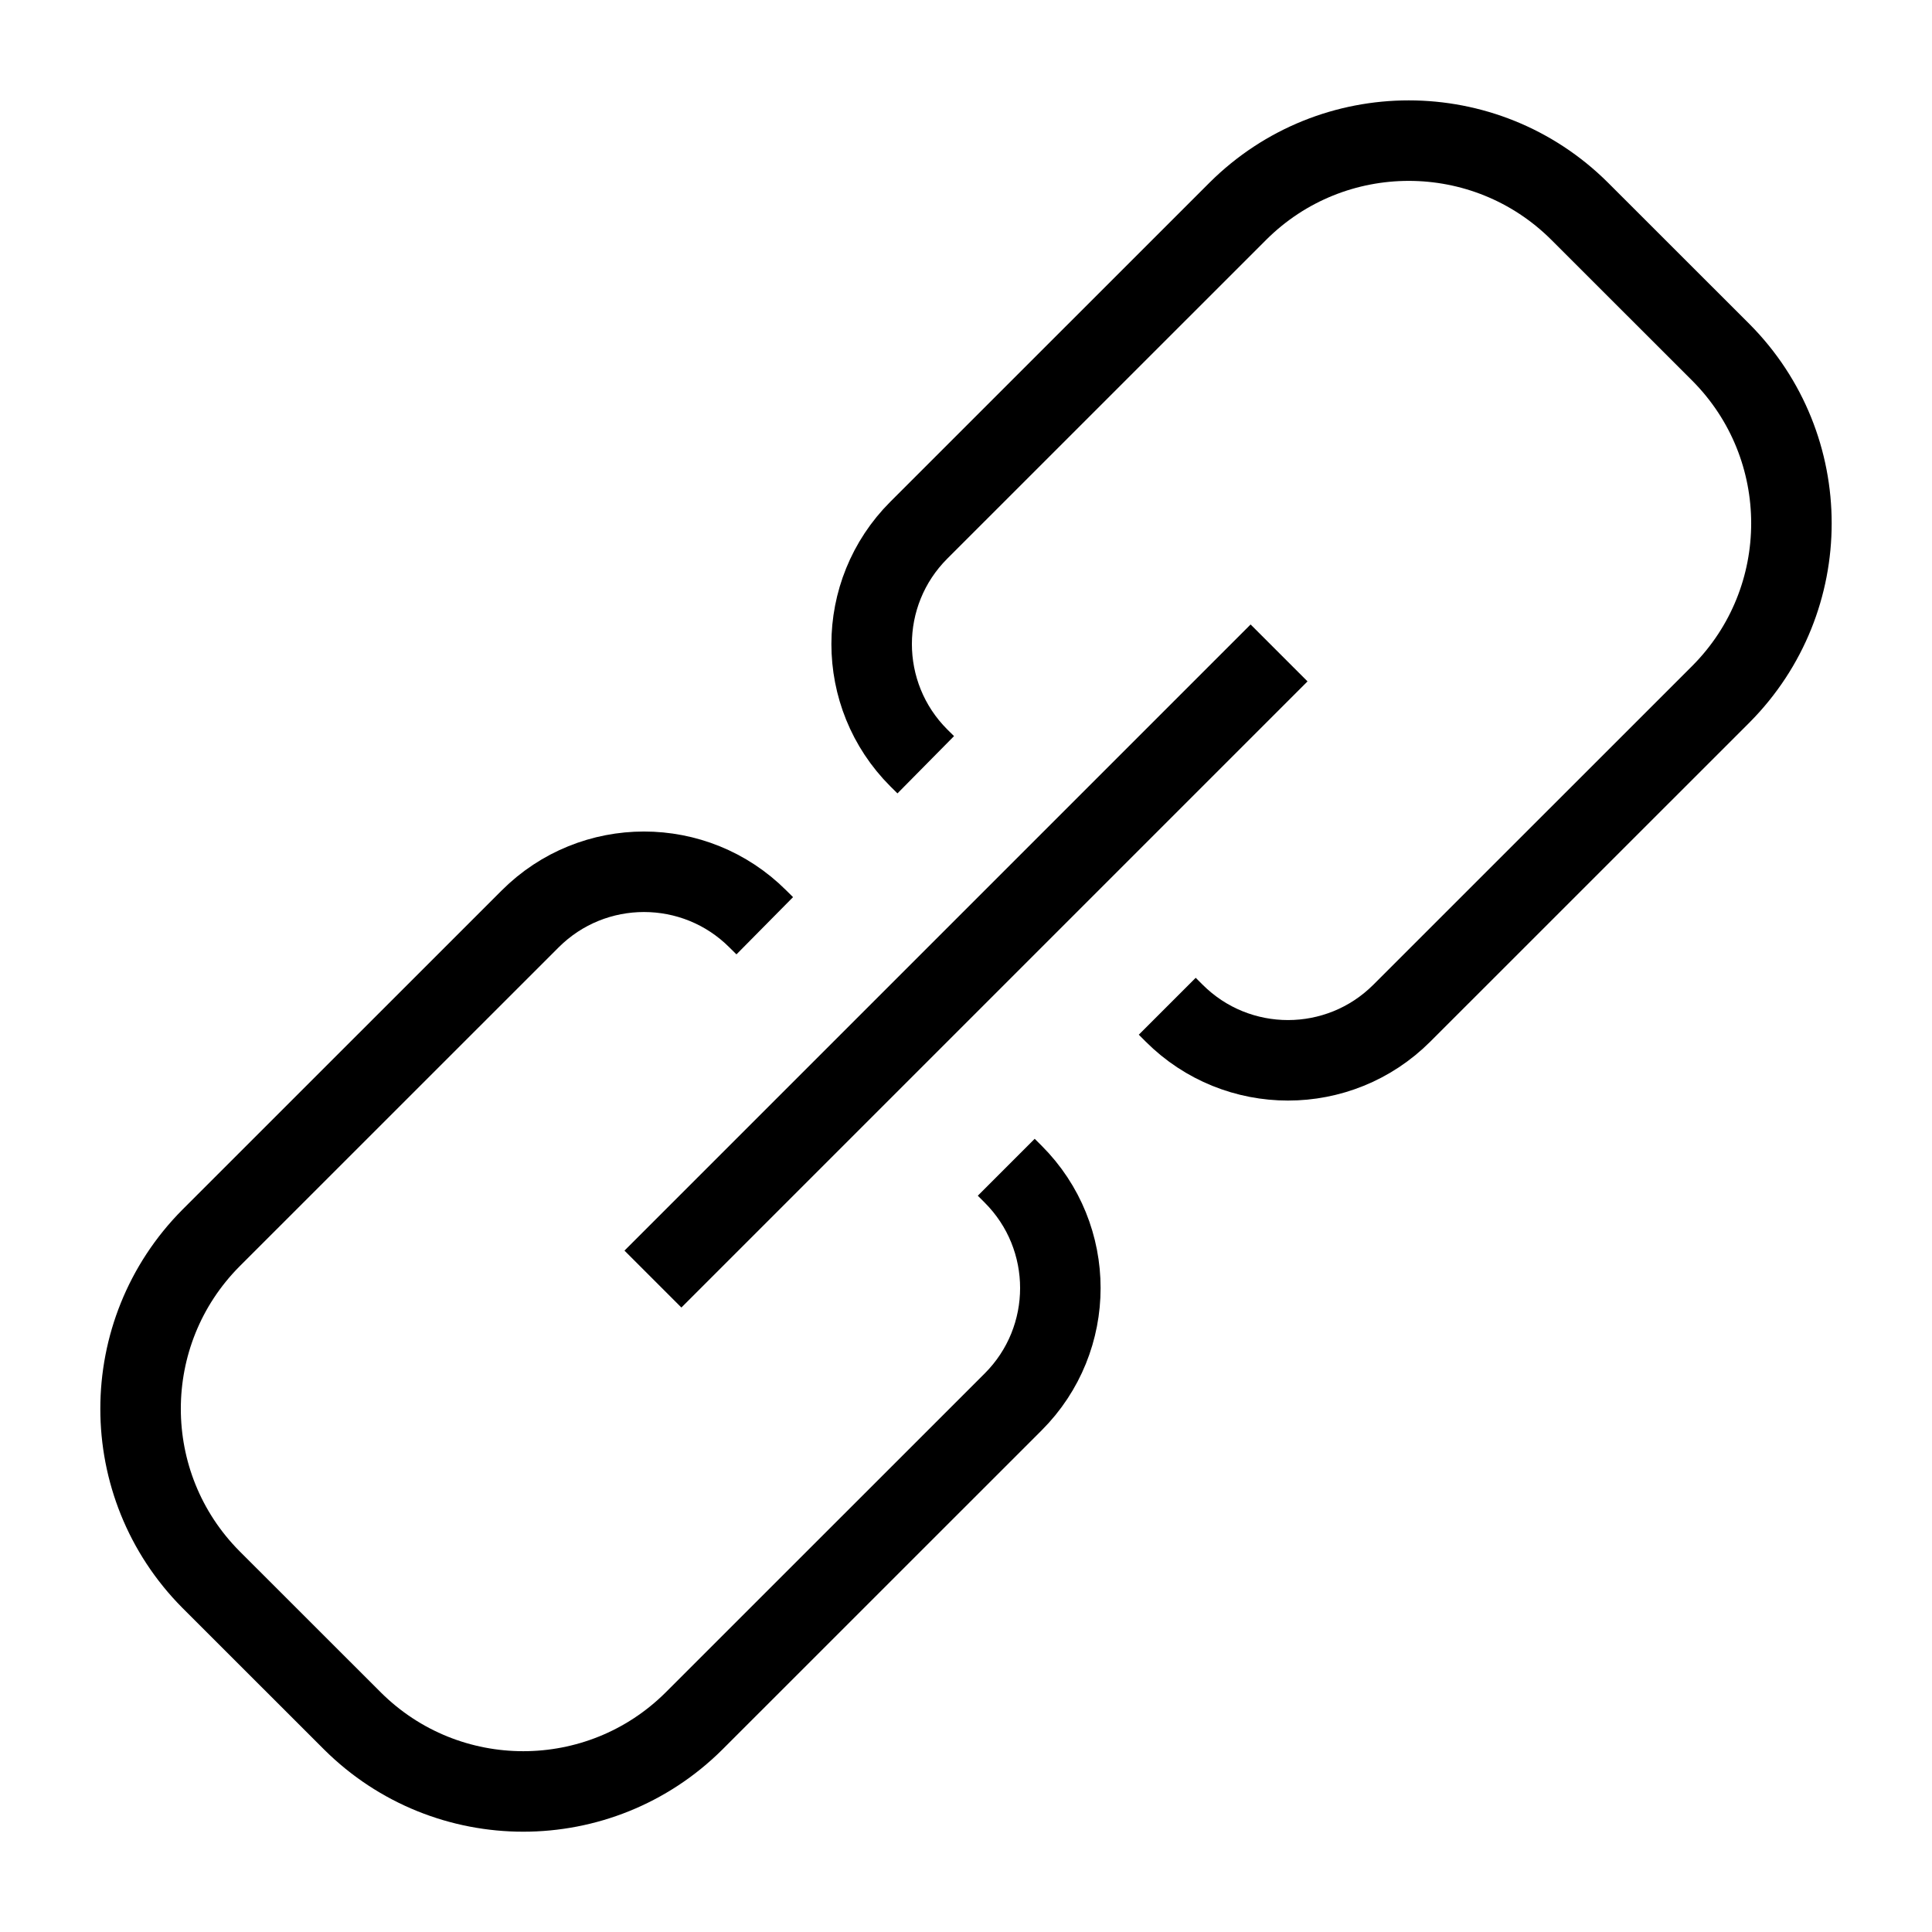
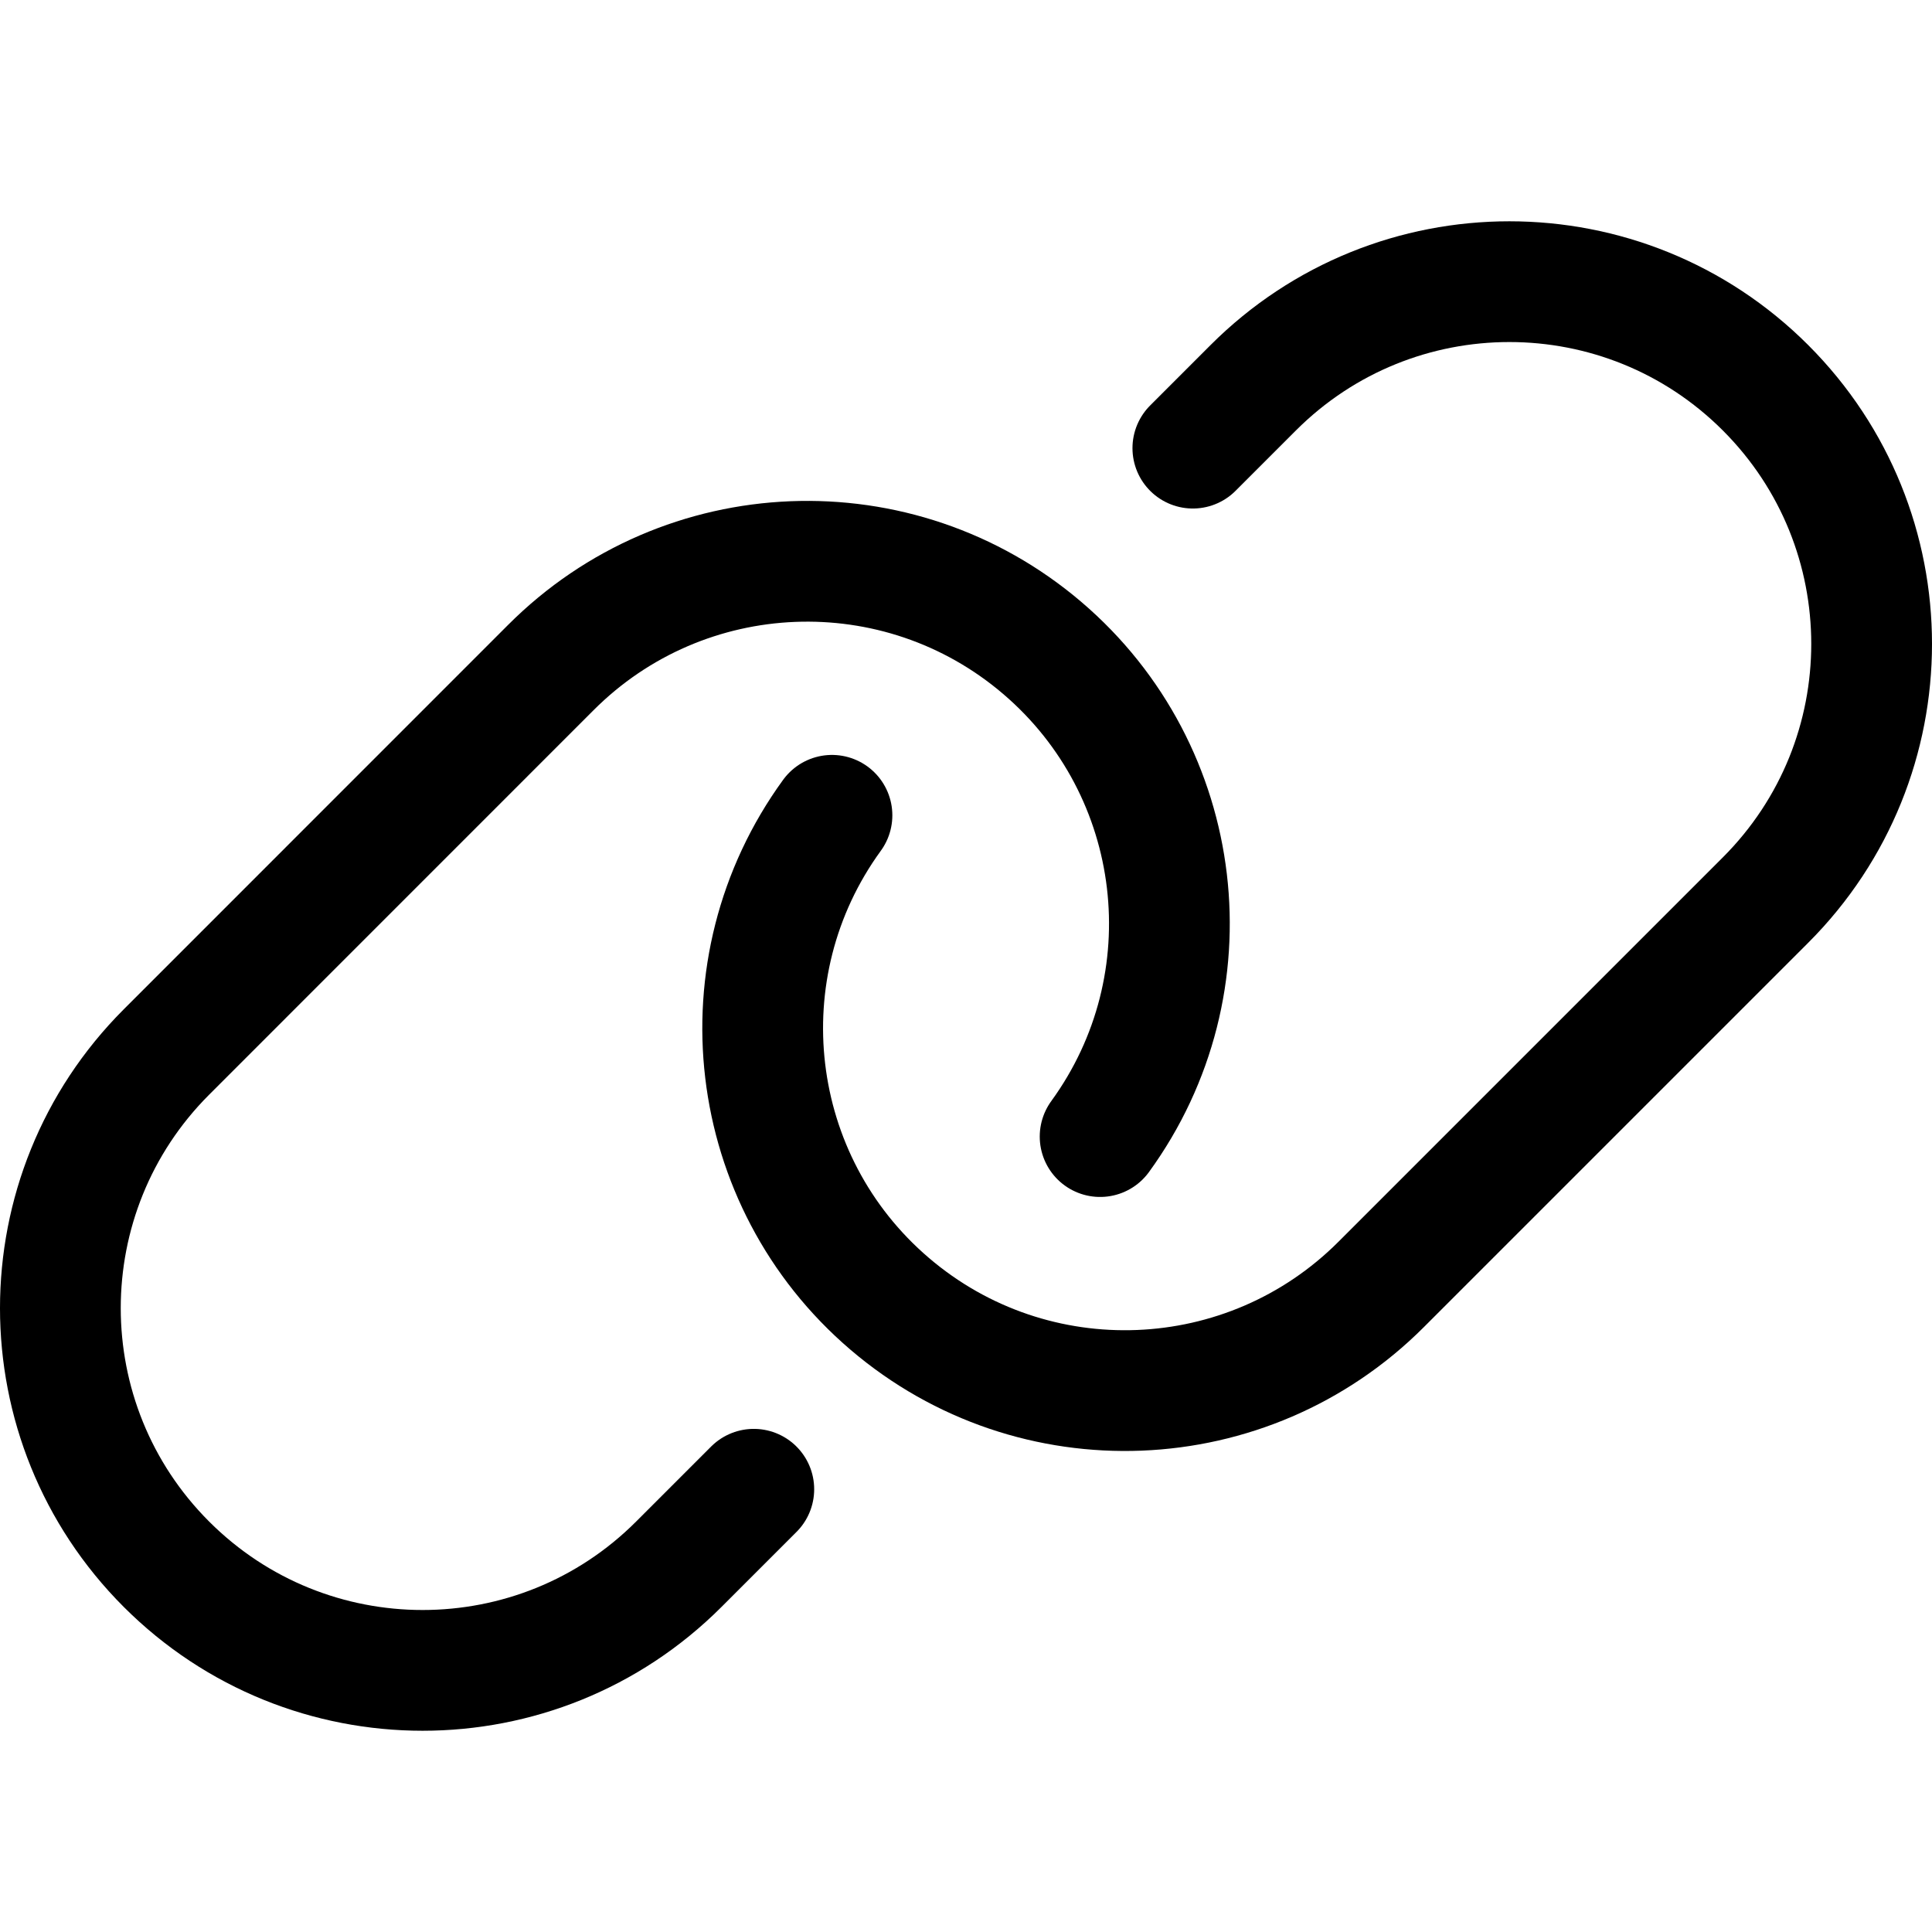
- <svg xmlns="http://www.w3.org/2000/svg" width="24" height="24" viewBox="0 0 24 24">
-   <path stroke="currentColor" d="m14.5 12.5.086.086a2 2 0 0 0 2.828 0l3.965-3.964a3.01 3.01 0 0 0 0-4.243l-1.758-1.757a3.008 3.008 0 0 0-4.242 0l-3.965 3.964a2 2 0 0 0 0 2.829l.086.085m-2 2-.086-.085a2 2 0 0 0-2.828 0l-3.965 3.964a3.01 3.01 0 0 0 0 4.243l1.758 1.757a3.008 3.008 0 0 0 4.242 0l3.965-3.964a2 2 0 0 0 0-2.829L12.5 14.5m-4.389 1.389 7.778-7.778" fill="none" />
+ <svg xmlns="http://www.w3.org/2000/svg" viewBox="0 0 24 24" id="Hyperlink-3--Streamline-Ultimate.svg" height="24" width="24">
+   <path d="m9.364 18.5 -0.932 0.932a4.5 4.5 0 0 1 -6.364 -6.364l4.773 -4.774a4.5 4.5 0 0 1 6.825 5.825" fill="none" stroke="currentColor" stroke-linecap="round" stroke-linejoin="round" stroke-width="1.5" />
+   <path d="m14.818 5.567 0.75 -0.75a4.5 4.5 0 0 1 6.364 6.364l-4.773 4.773a4.5 4.5 0 0 1 -6.824 -5.826" fill="none" stroke="currentColor" stroke-linecap="round" stroke-linejoin="round" stroke-width="1.5" />
</svg>
